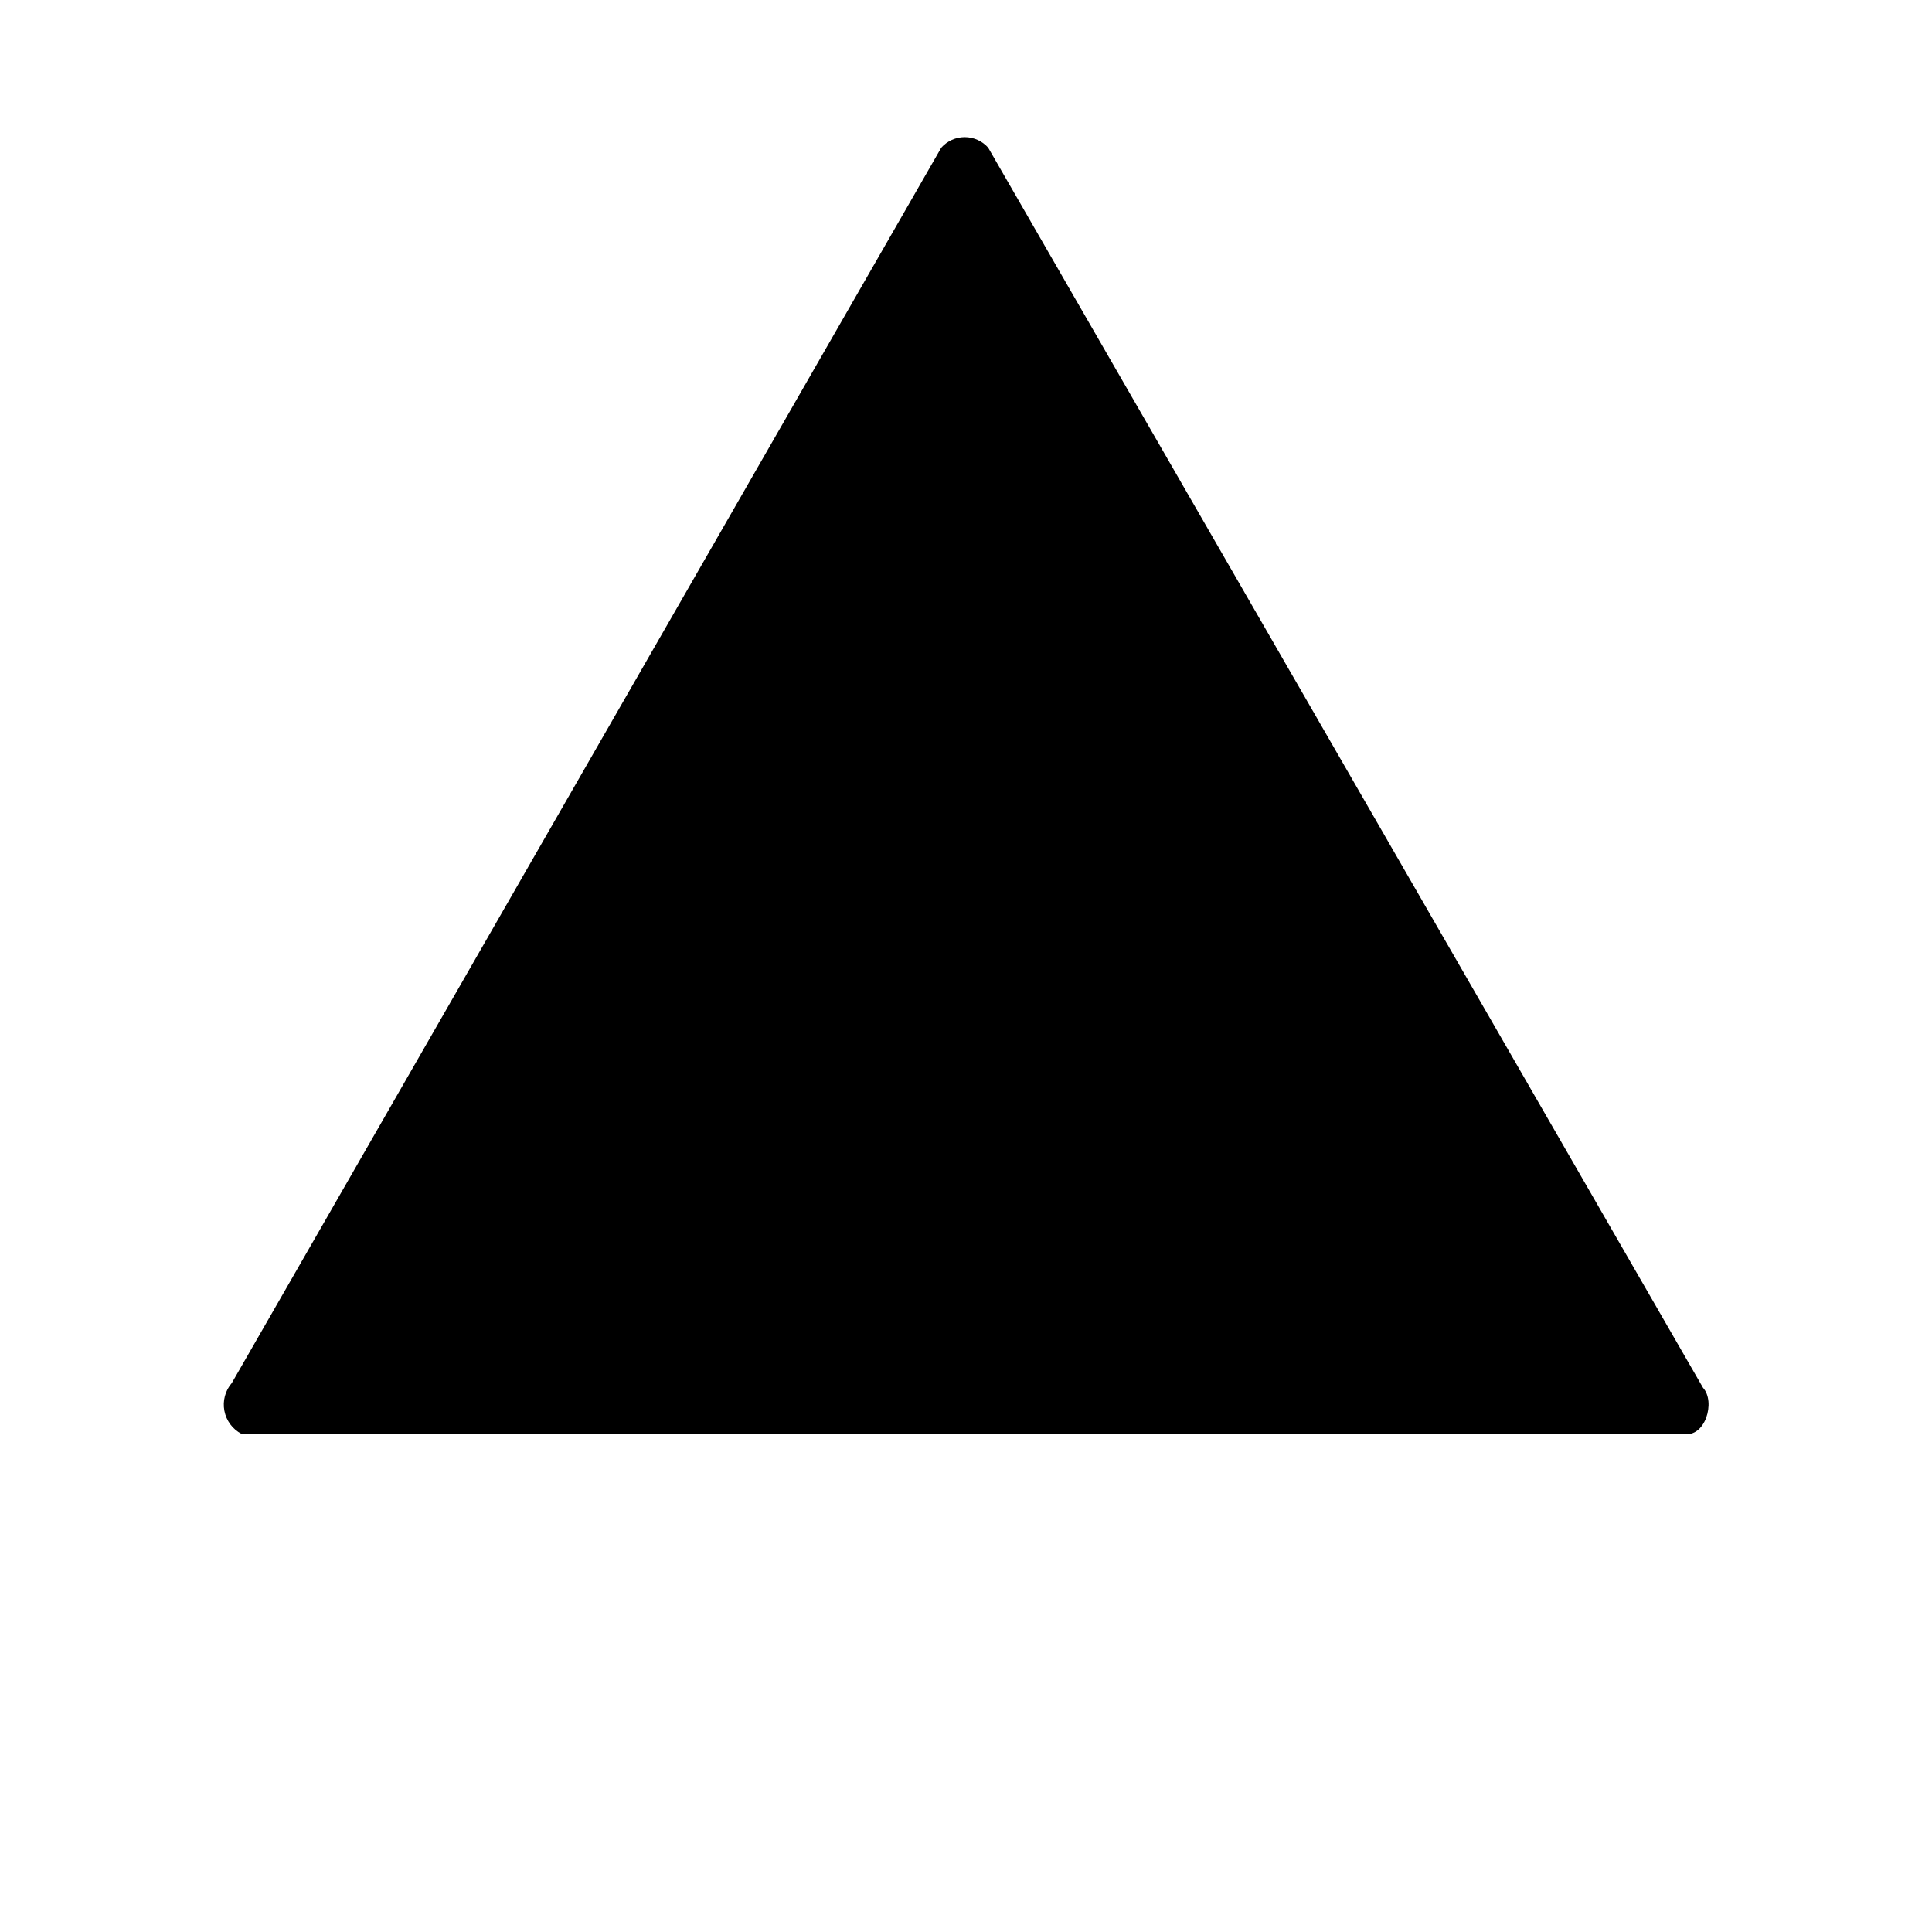
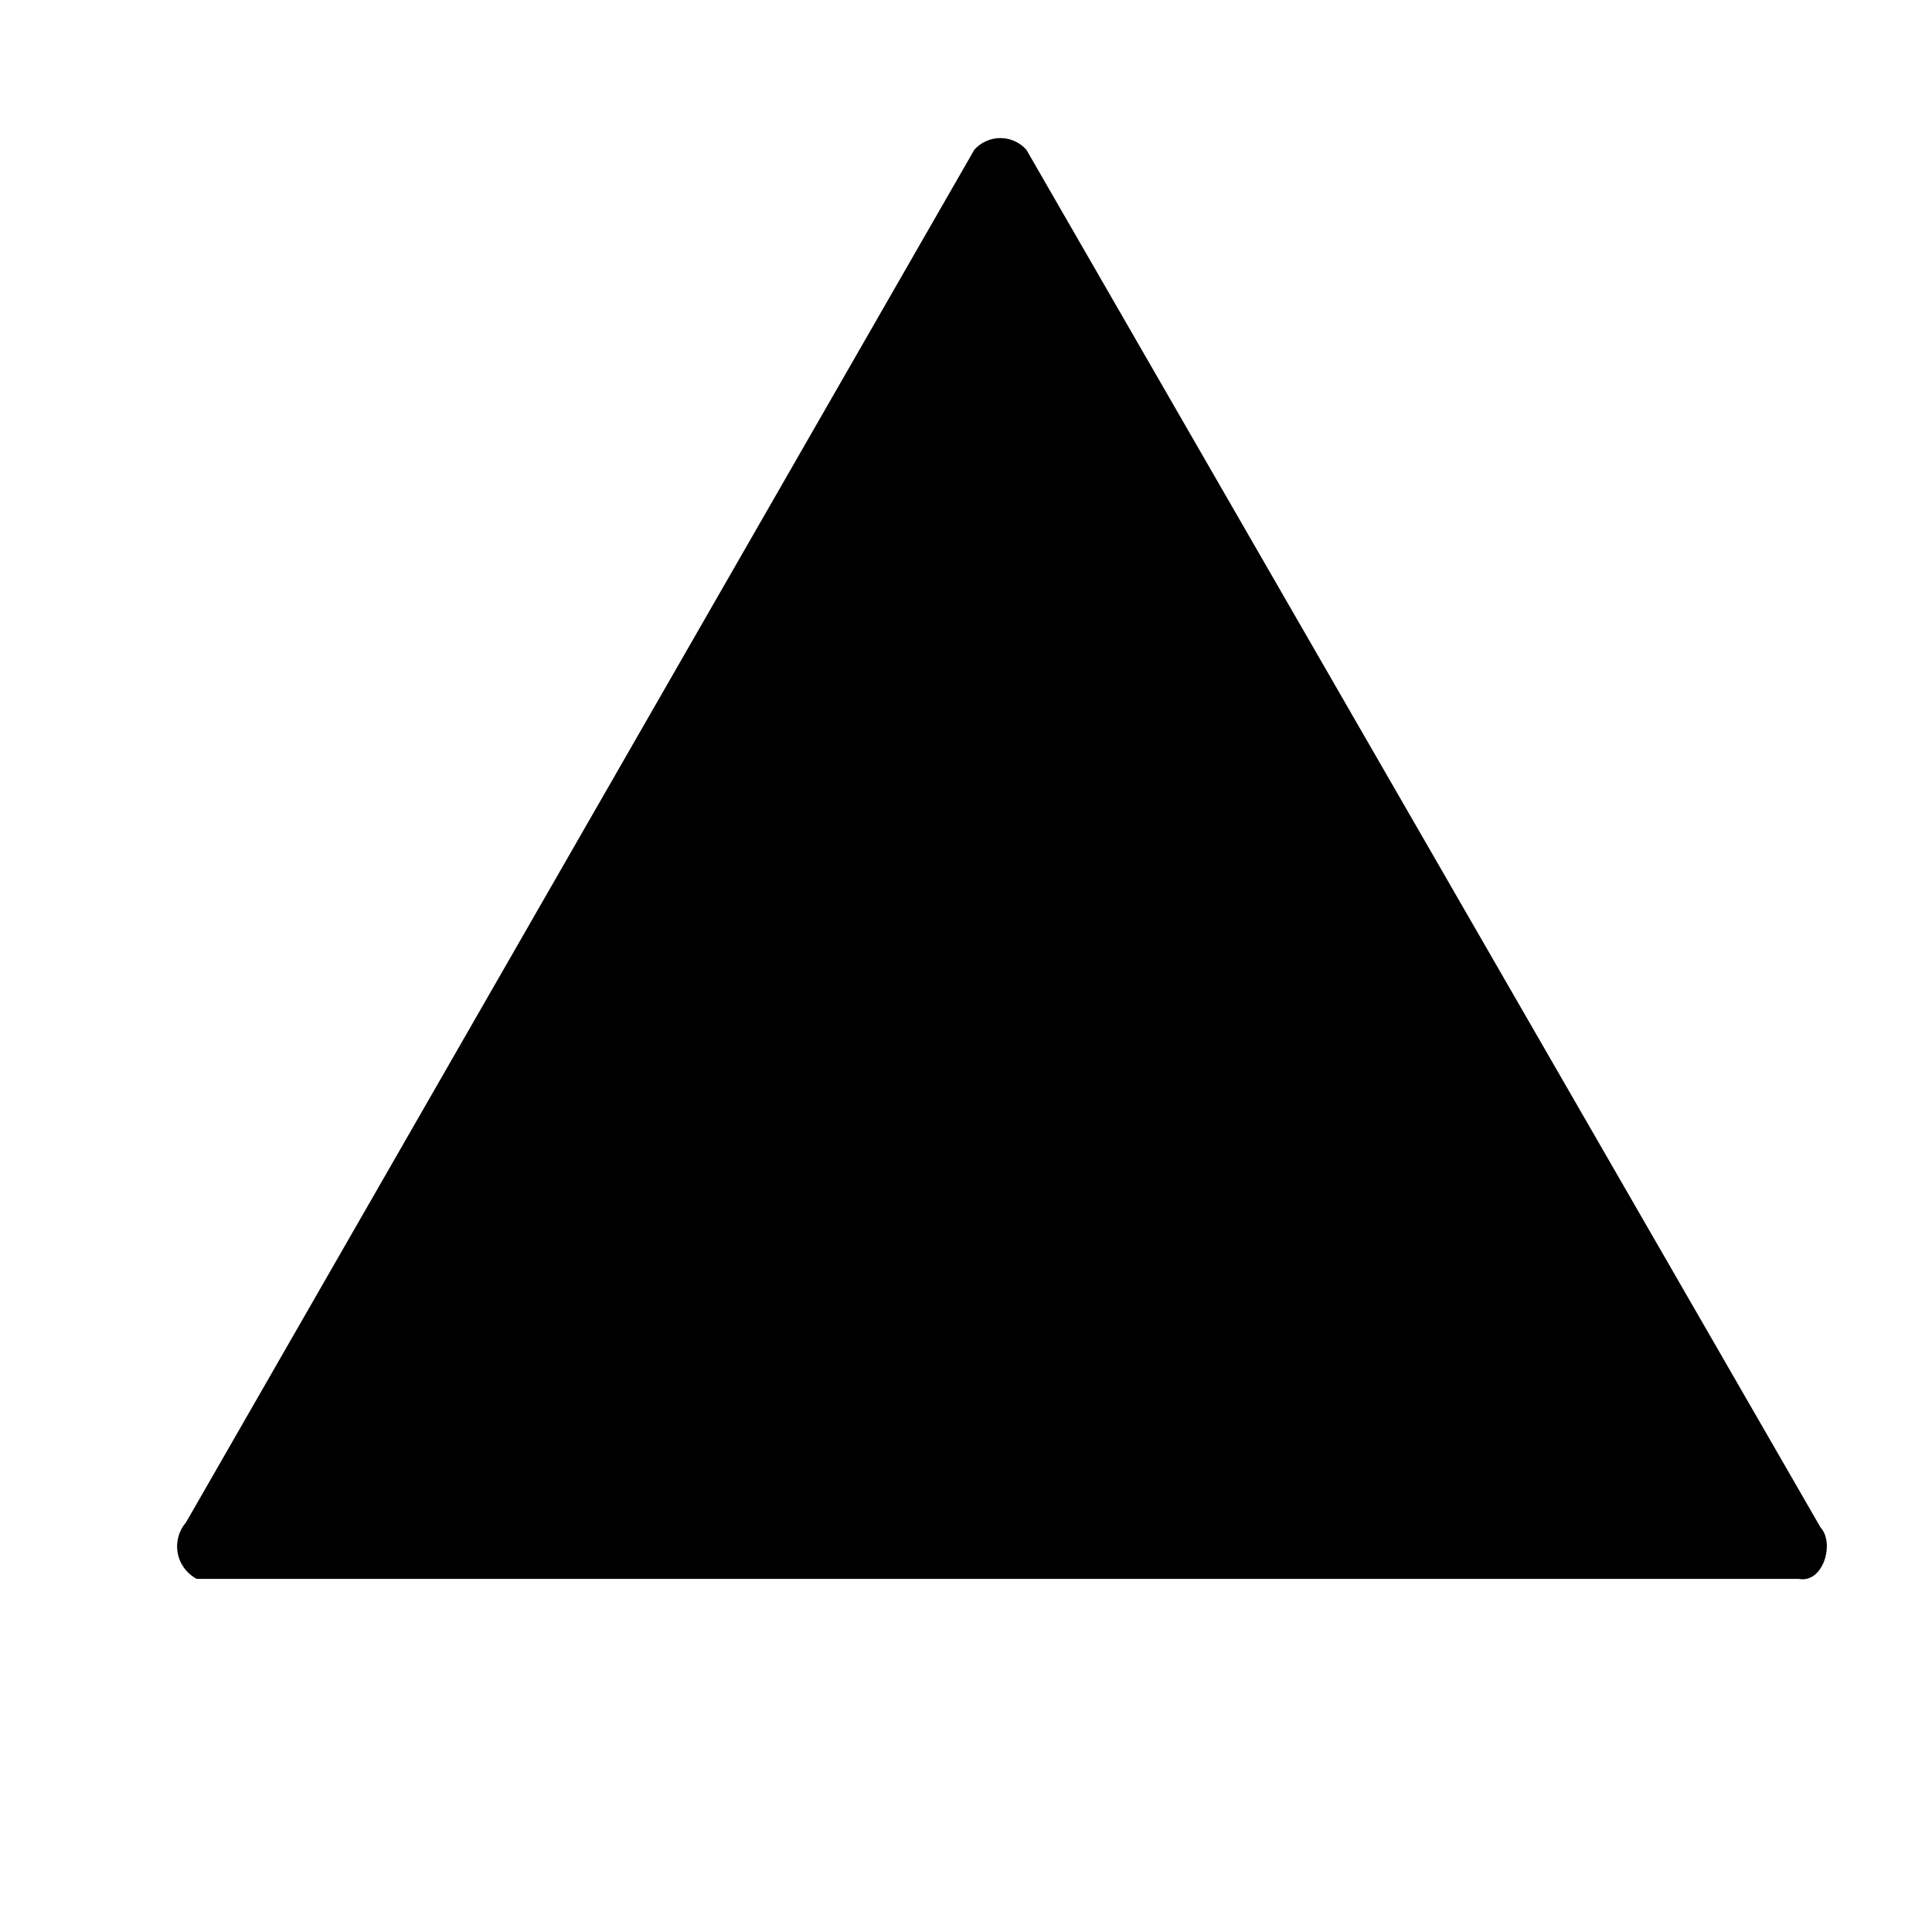
- <svg xmlns="http://www.w3.org/2000/svg" id="D4" viewBox="0 28 300 300">
+ <svg xmlns="http://www.w3.org/2000/svg" id="D4" viewBox="10 30 270 270">
  <path d="M36,242.75,146.16,50.93a4.87,4.87,0,0,1,7.28,0l111,192.56c2,2.18.35,7.84-3.09,7.16H37.5A5.13,5.13,0,0,1,36,242.75Z" />
</svg>
